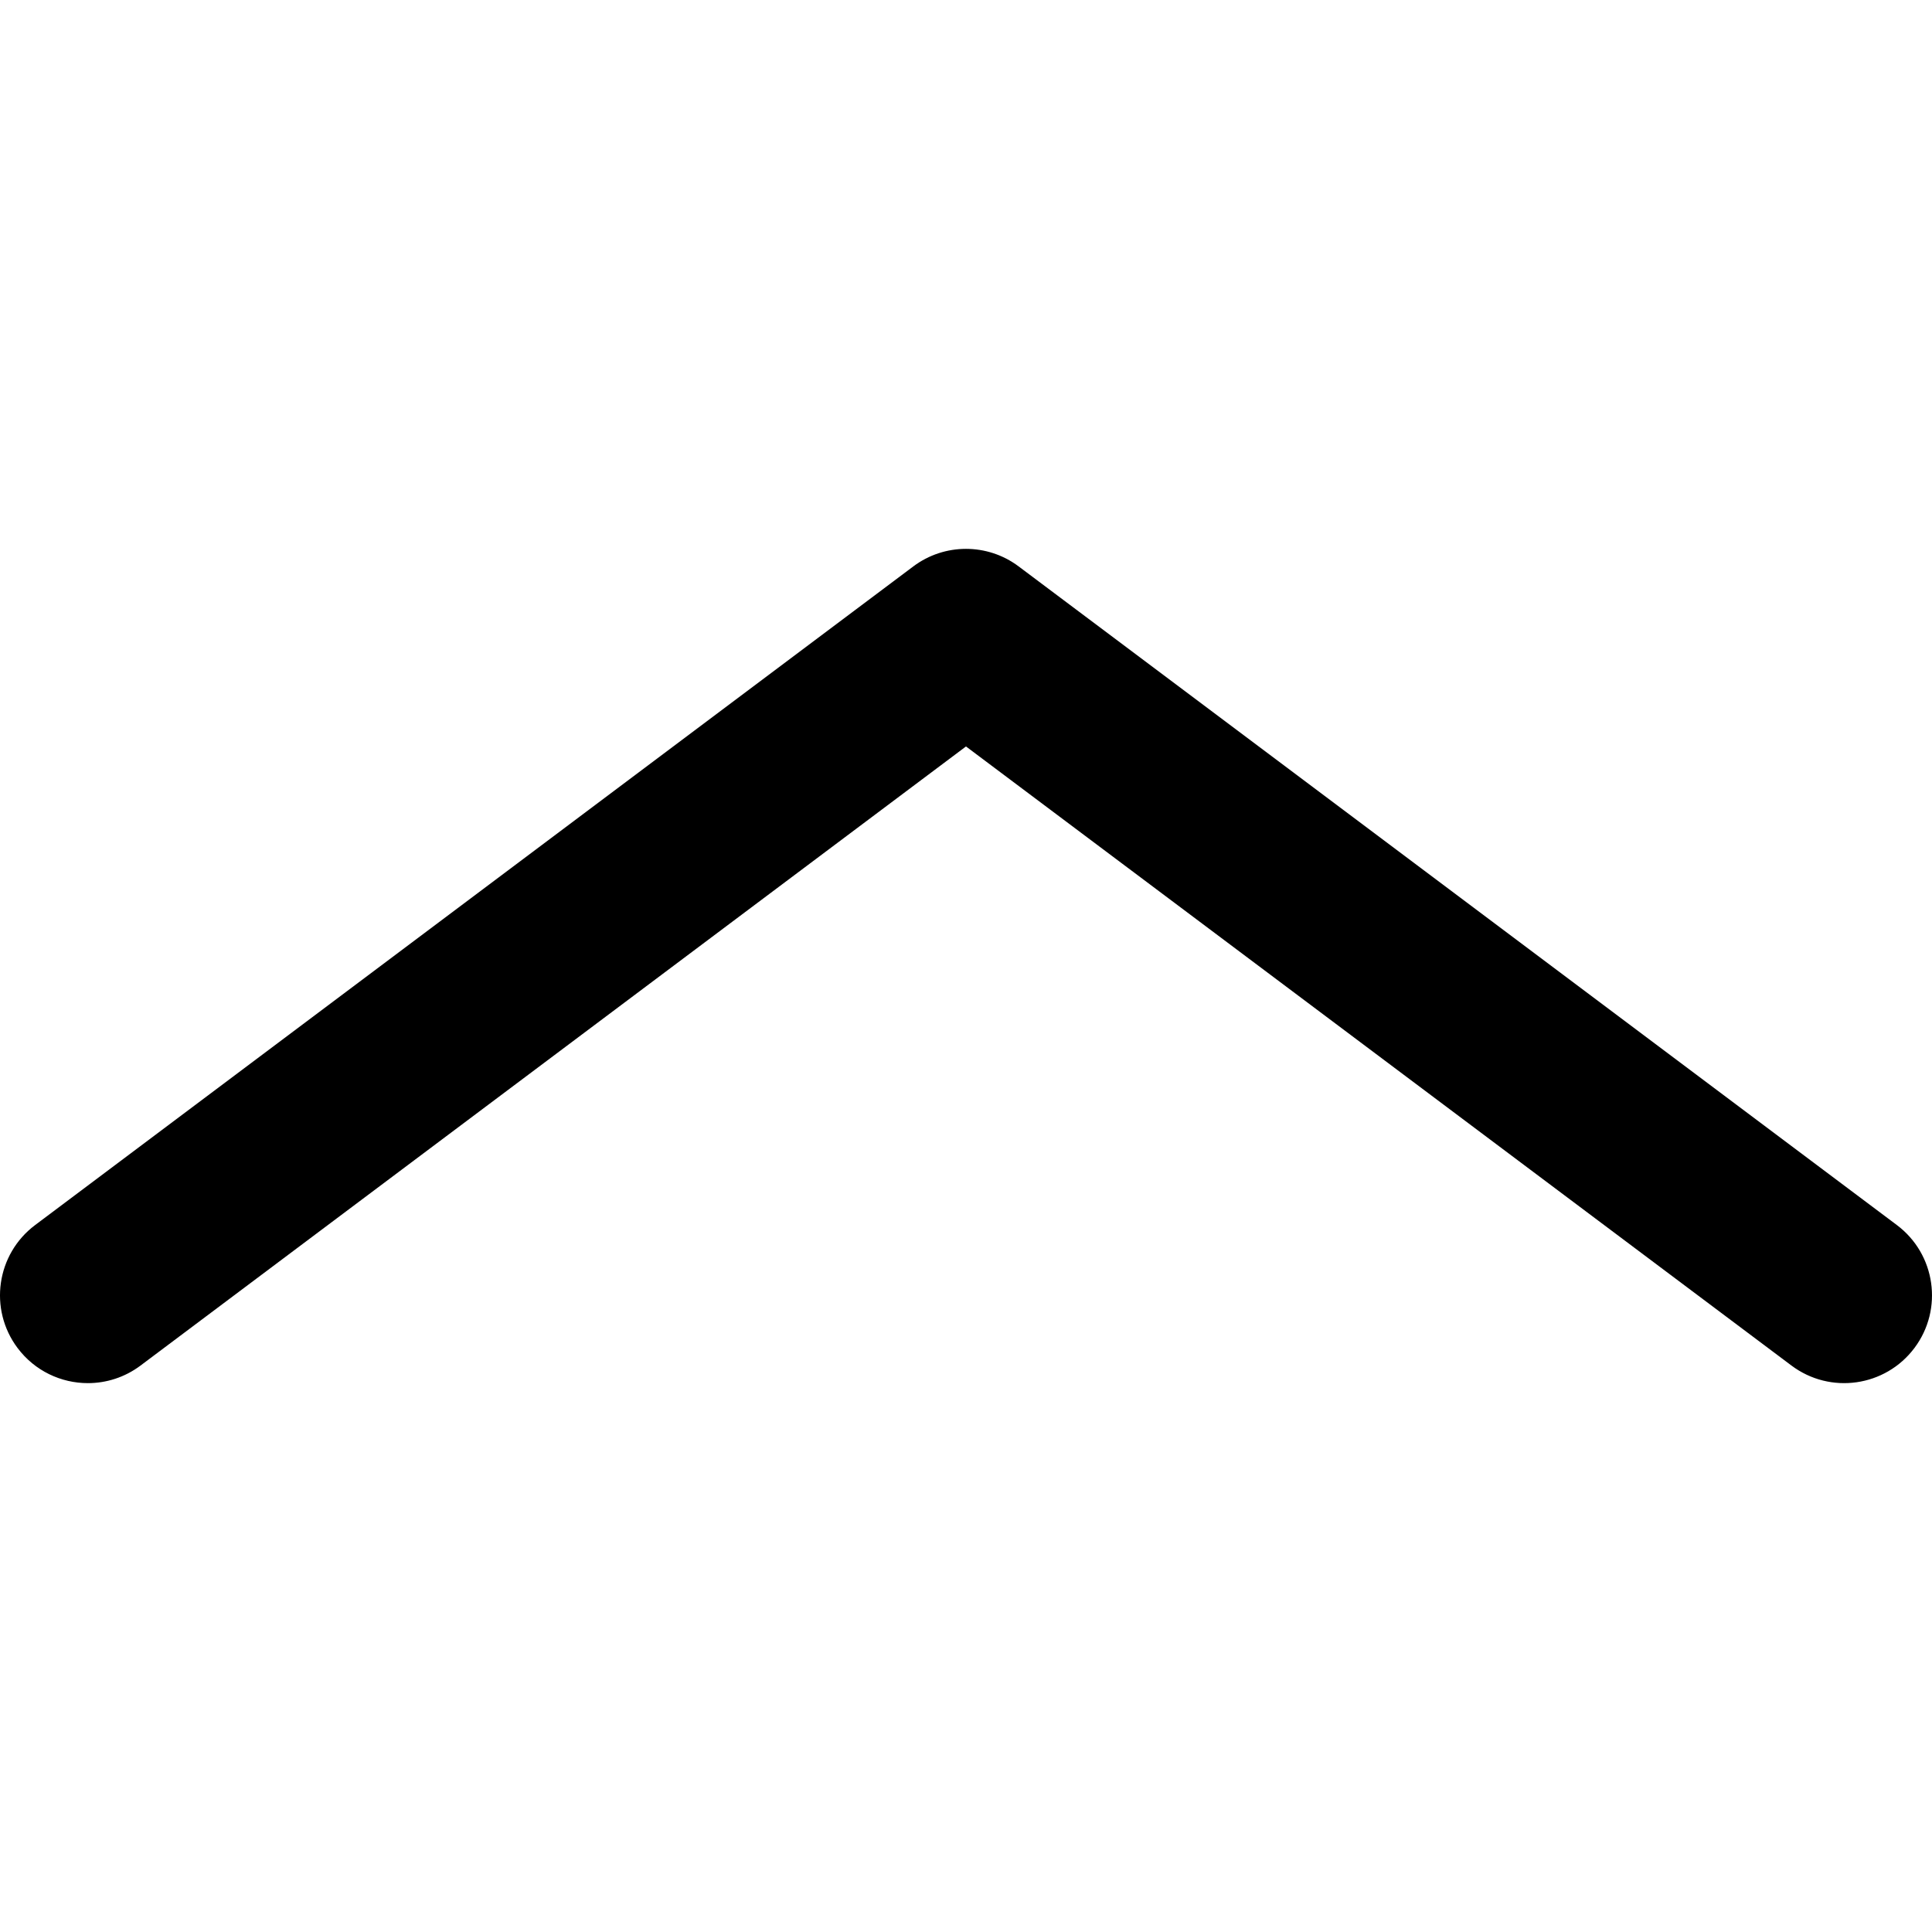
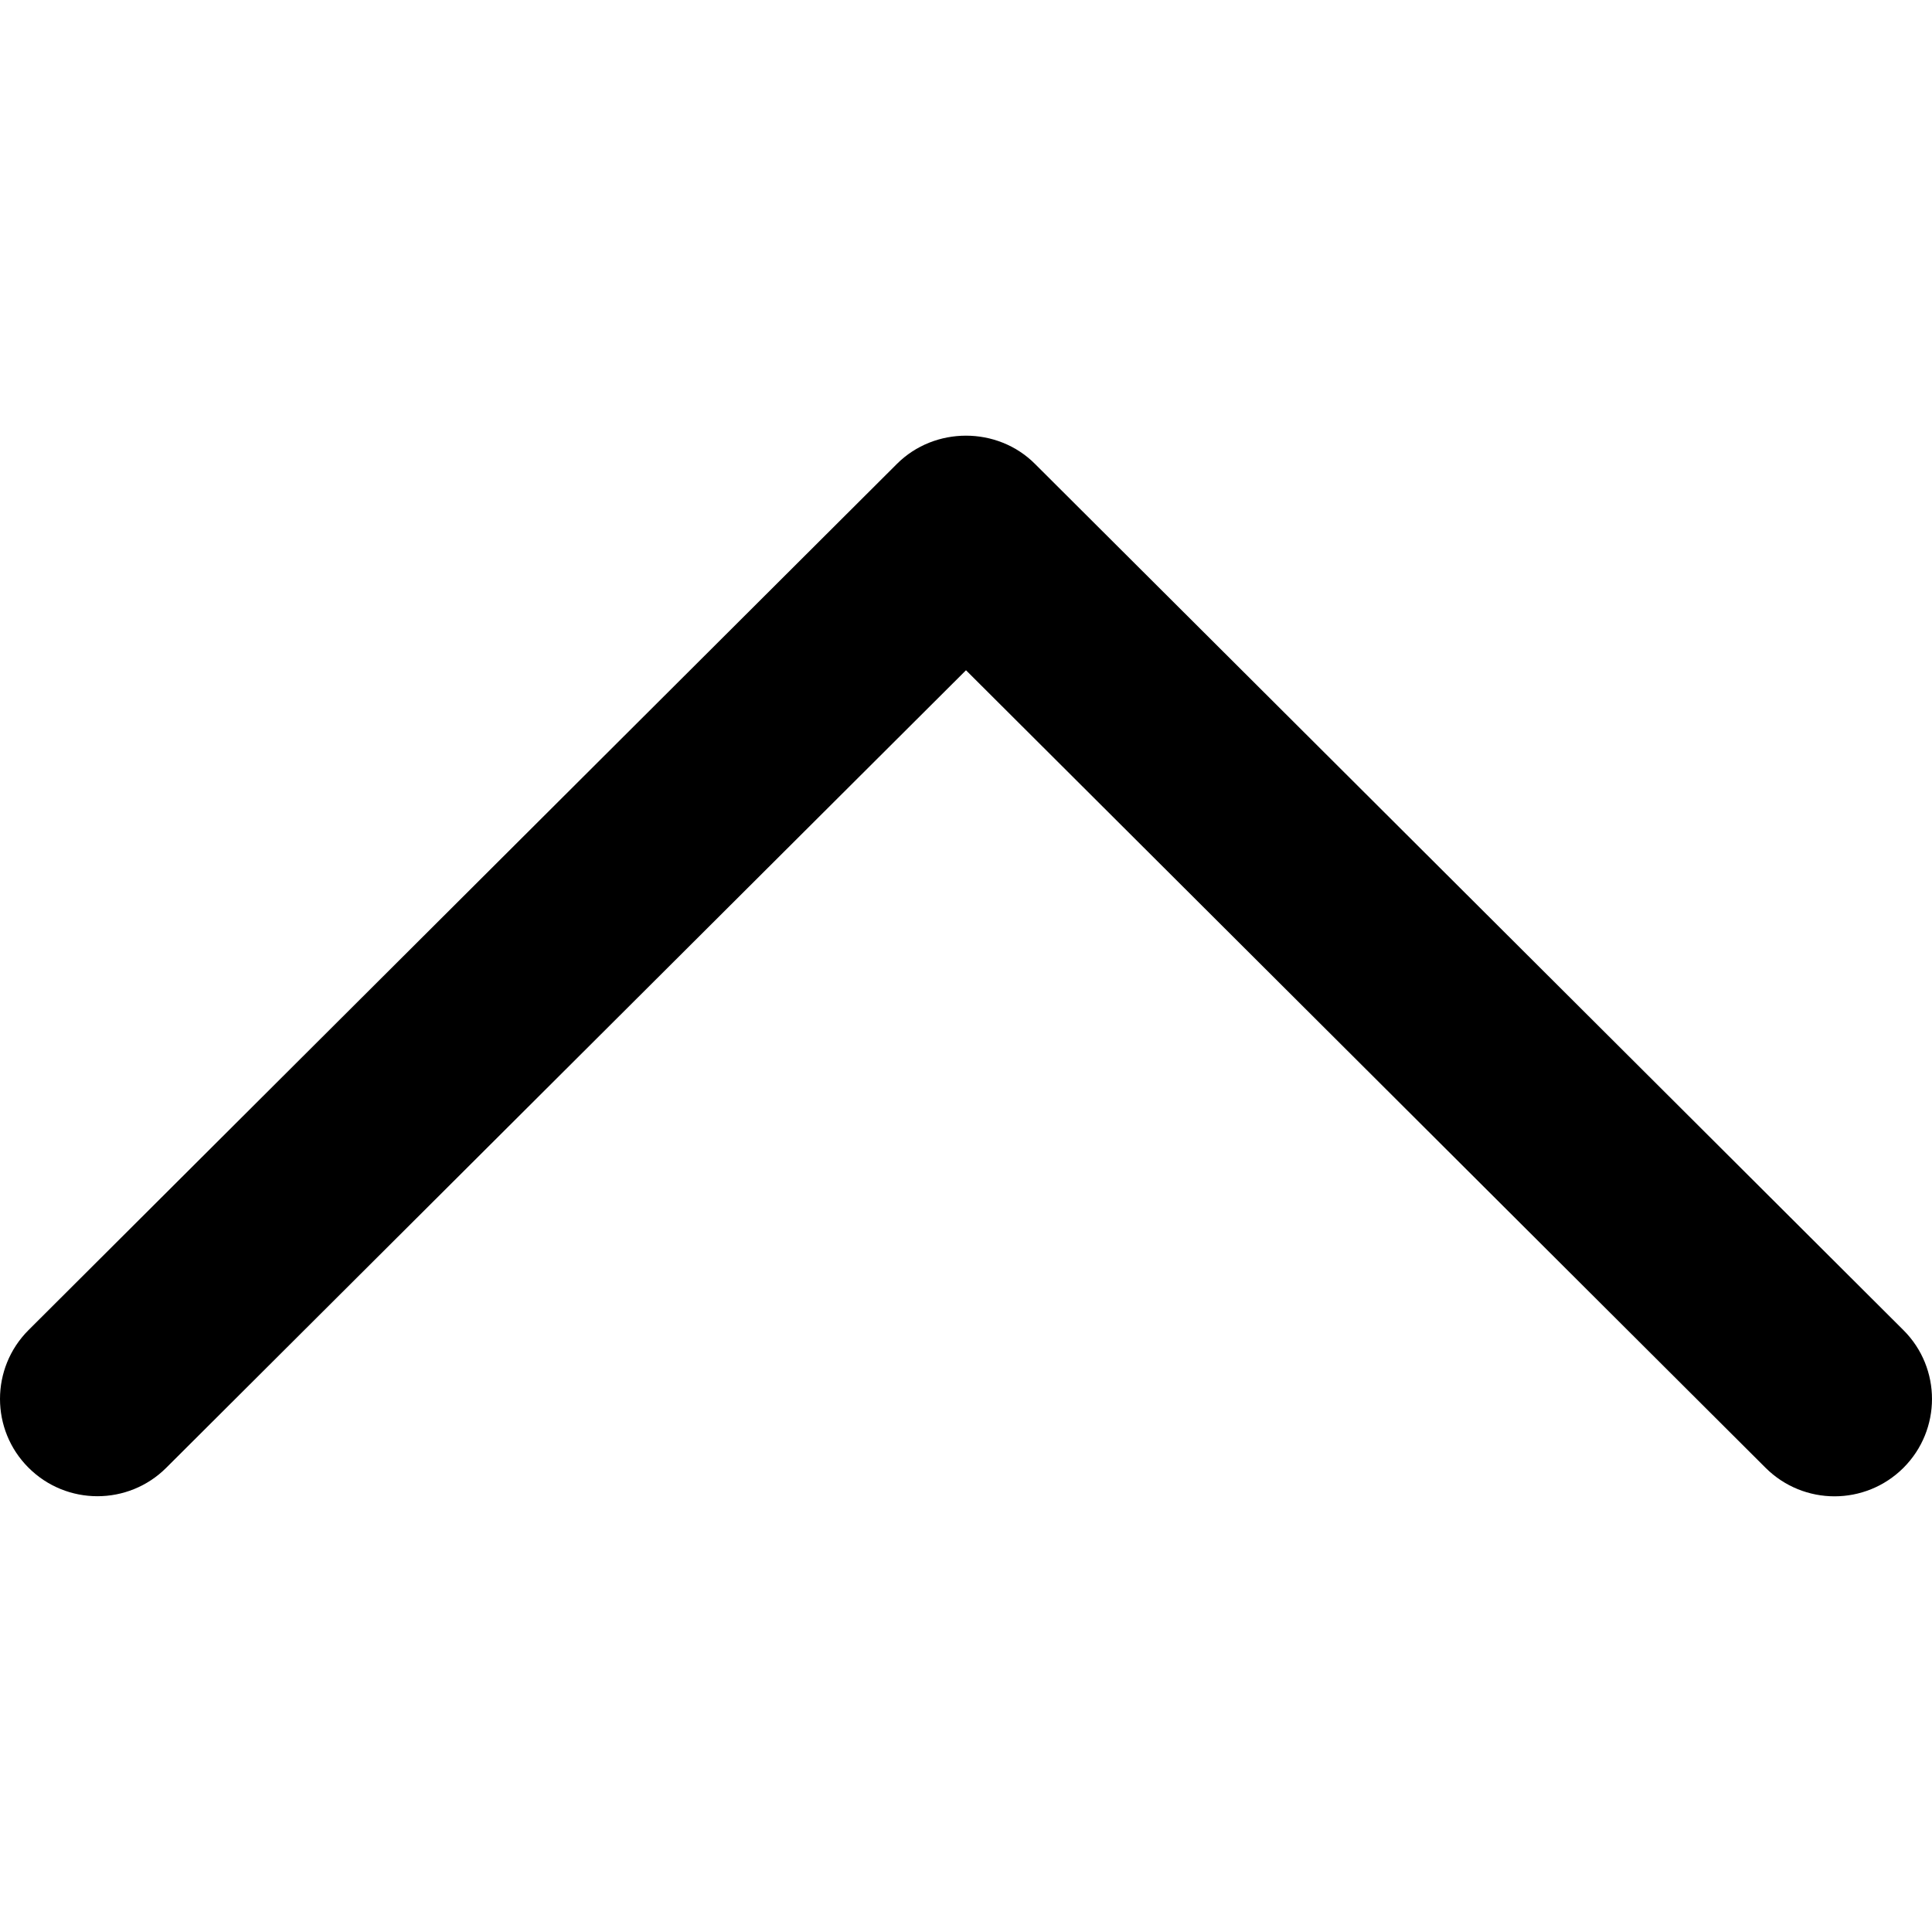
- <svg xmlns="http://www.w3.org/2000/svg" version="1.1" id="Layer_1" x="0px" y="0px" viewBox="0 0 330.002 330.002" style="enable-background:new 0 0 330.002 330.002;" xml:space="preserve">
-   <path id="XMLID_105_" d="M324.001,209.25L173.997,96.75c-5.334-4-12.667-4-18,0L6.001,209.25c-6.627,4.971-7.971,14.373-3,21  c2.947,3.93,7.451,6.001,12.012,6.001c3.131,0,6.29-0.978,8.988-3.001L164.998,127.5l141.003,105.75c6.629,4.972,16.03,3.627,21-3  C331.972,223.623,330.628,214.221,324.001,209.25z" />
+ <svg xmlns="http://www.w3.org/2000/svg" version="1.1" id="Capa_1" x="0px" y="0px" viewBox="0 0 240.835 240.835" style="enable-background:new 0 0 240.835 240.835;" xml:space="preserve">
+   <g>
+     <path id="Expand_Less" d="M129.007,57.819c-4.68-4.68-12.499-4.68-17.191,0L3.555,165.803c-4.74,4.74-4.74,12.427,0,17.155   c4.74,4.74,12.439,4.74,17.179,0l99.683-99.406l99.671,99.418c4.752,4.74,12.439,4.74,17.191,0c4.74-4.74,4.74-12.427,0-17.155   L129.007,57.819z" />
+     <g>
+ 	</g>
+     <g>
+ 	</g>
+     <g>
+ 	</g>
+     <g>
+ 	</g>
+     <g>
+ 	</g>
+     <g>
+ 	</g>
+   </g>
  <g>
</g>
  <g>
</g>
  <g>
</g>
  <g>
</g>
  <g>
</g>
  <g>
</g>
  <g>
</g>
  <g>
</g>
  <g>
</g>
  <g>
</g>
  <g>
</g>
  <g>
</g>
  <g>
</g>
  <g>
</g>
  <g>
</g>
</svg>
